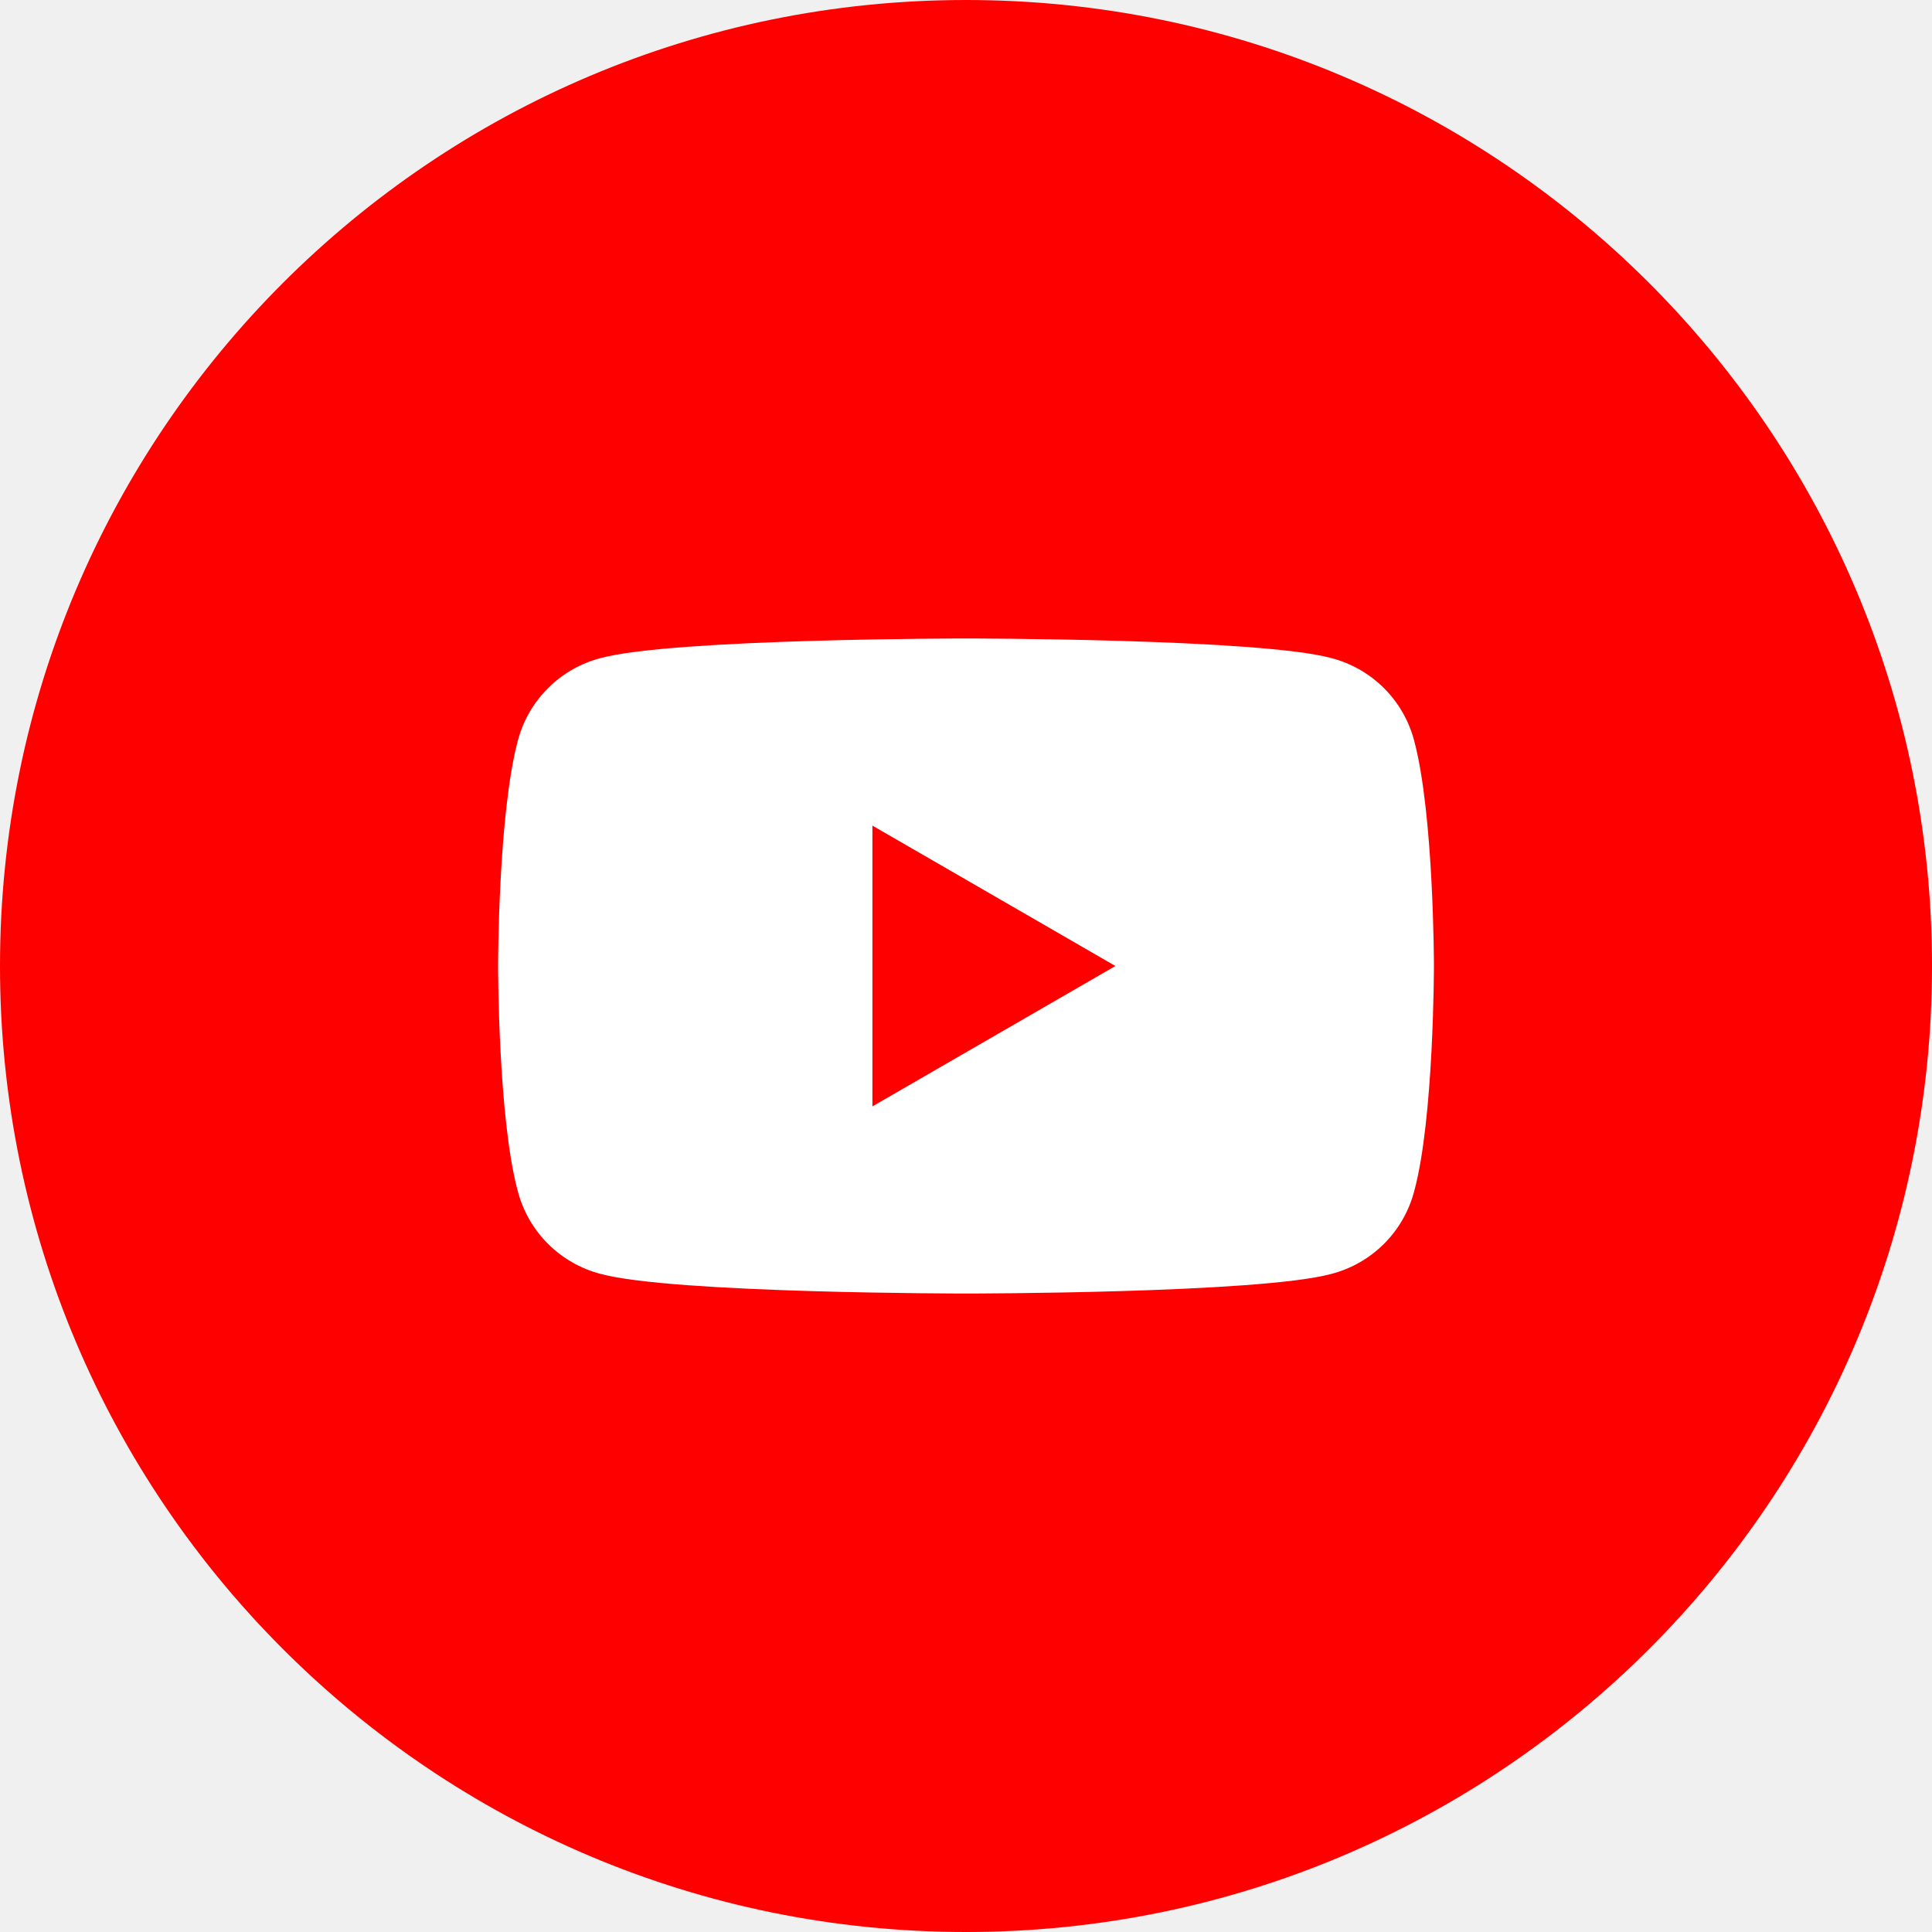
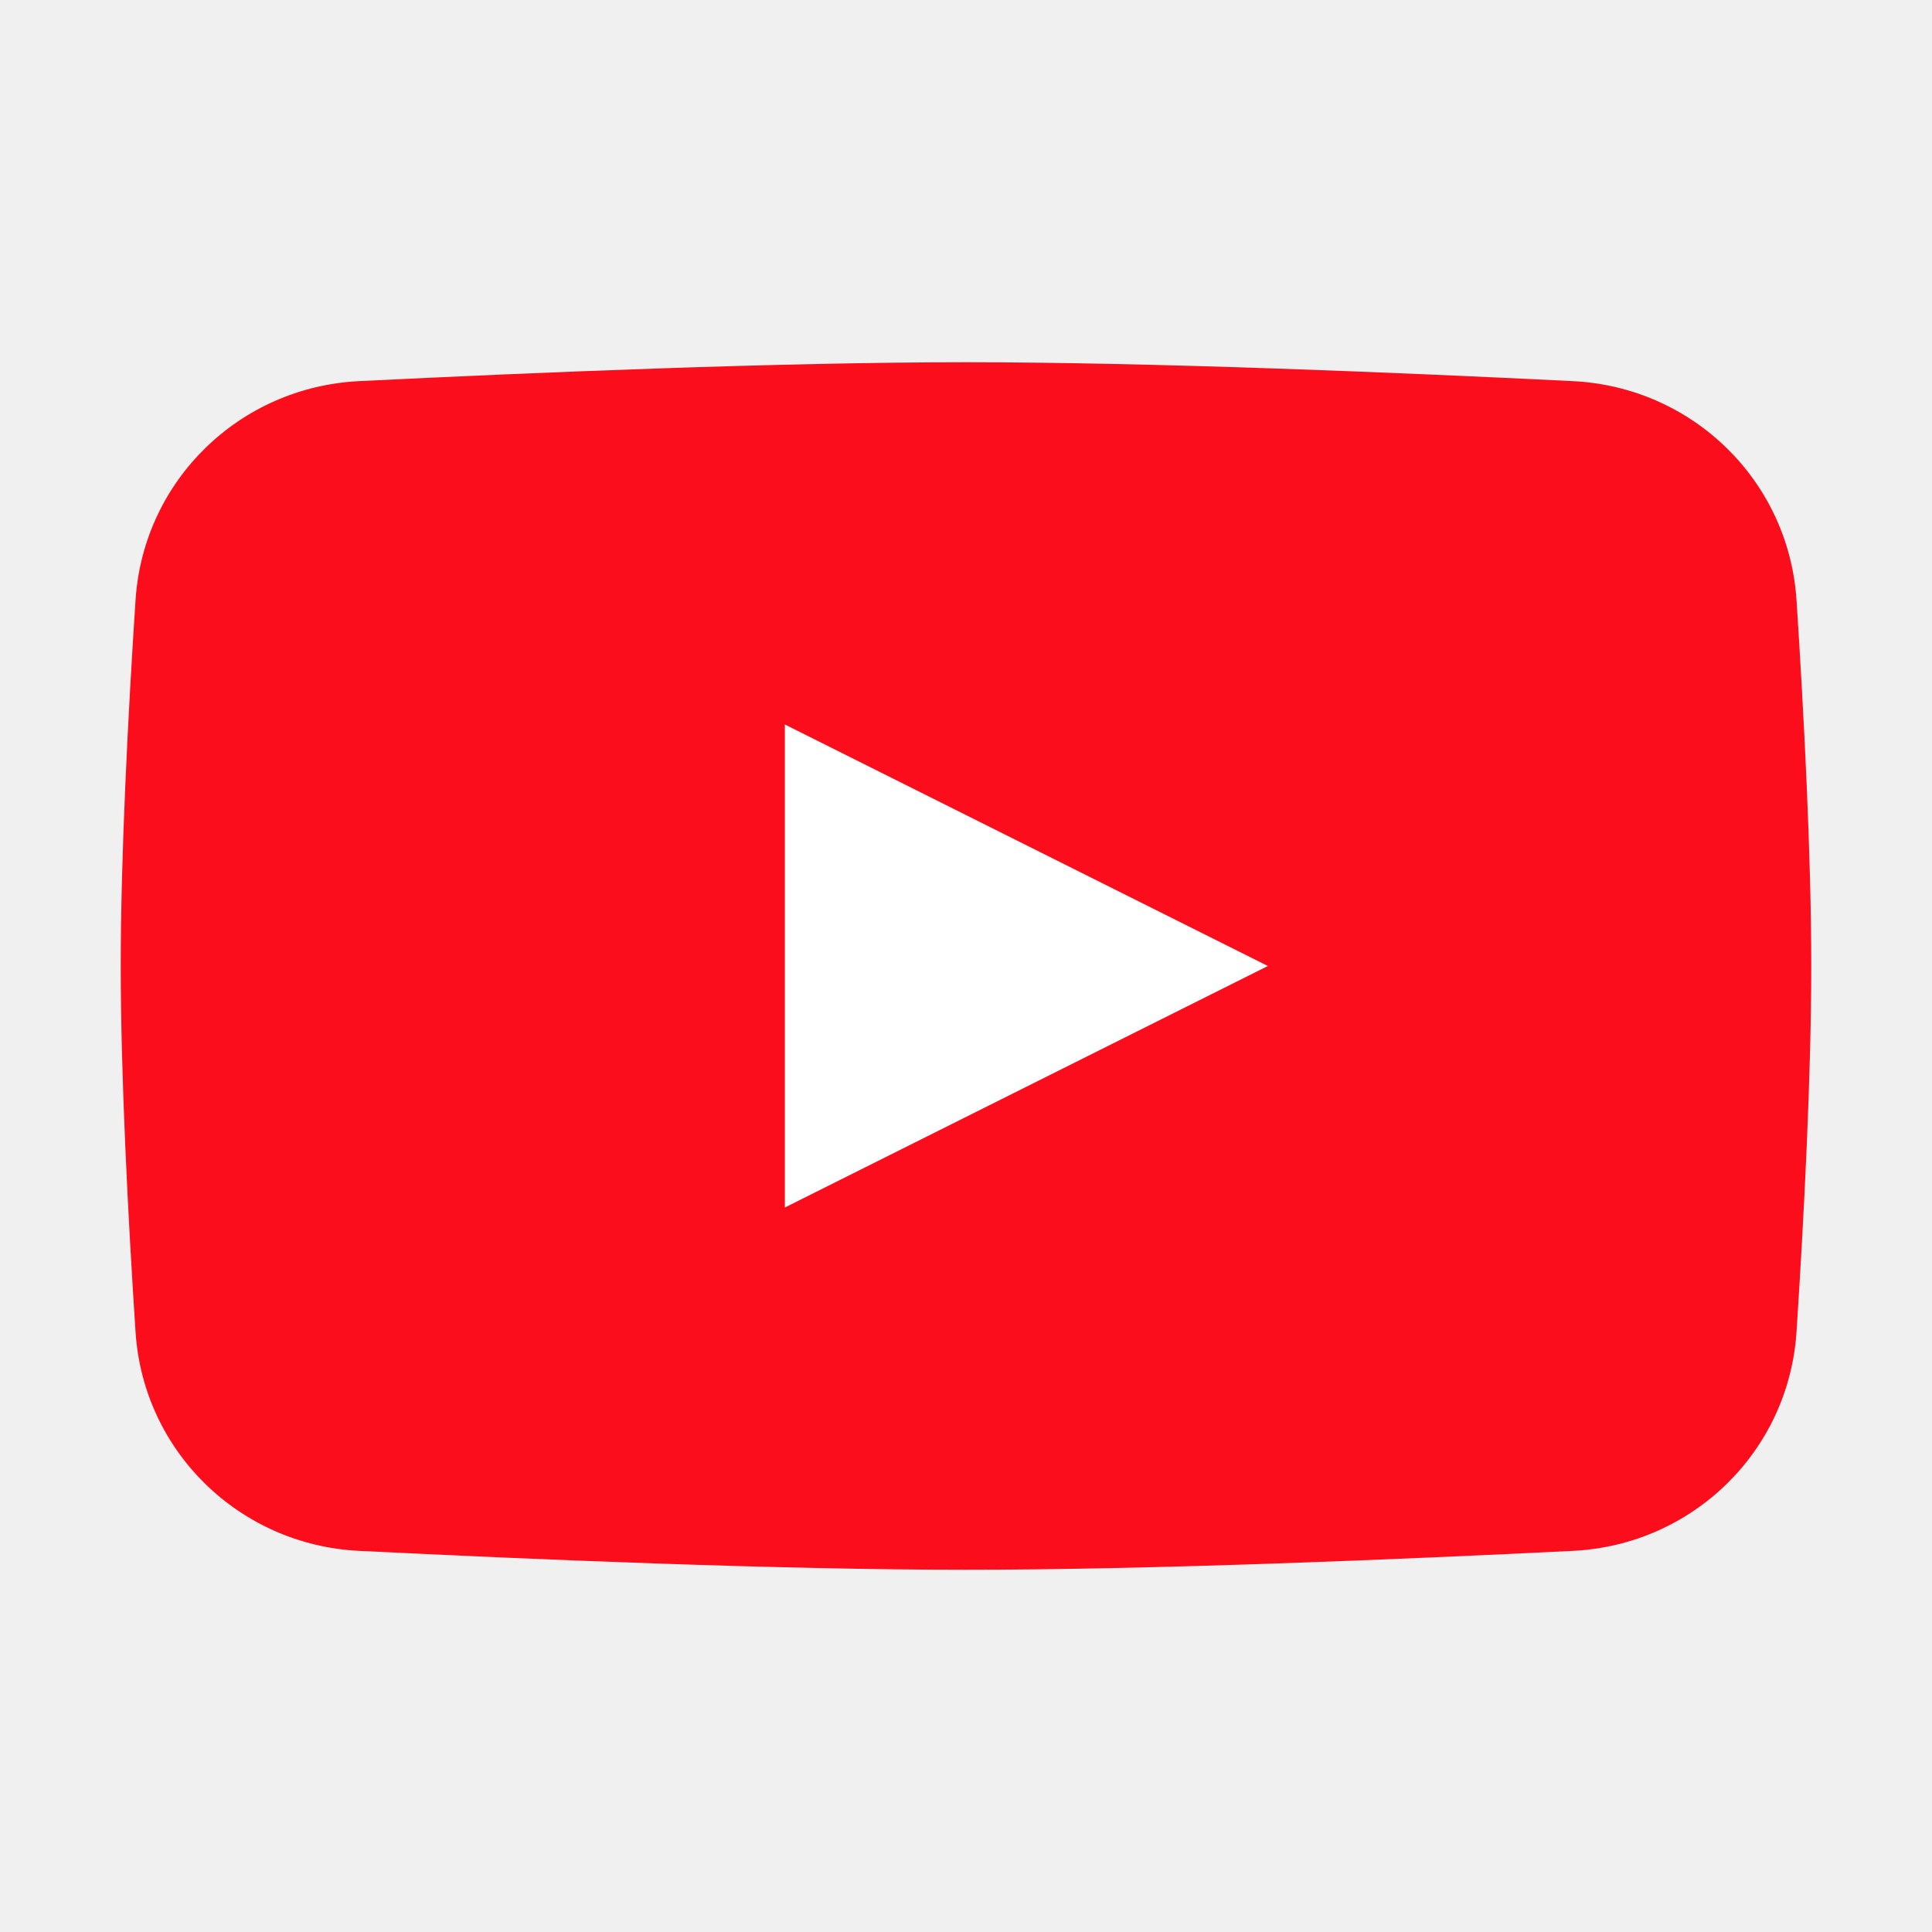
- <svg xmlns="http://www.w3.org/2000/svg" width="36" height="36" viewBox="0 0 36 36" fill="none">
-   <circle cx="18" cy="18" r="18" fill="#FF0000" />
-   <path d="M26.353 13.809C26.156 13.05 25.566 12.459 24.806 12.262C23.456 11.897 18 11.897 18 11.897C18 11.897 12.544 11.897 11.194 12.262C10.434 12.459 9.844 13.05 9.647 13.809C9.281 15.188 9.281 18 9.281 18C9.281 18 9.281 20.841 9.647 22.191C9.844 22.95 10.434 23.541 11.194 23.738C12.544 24.103 18 24.103 18 24.103C18 24.103 23.456 24.103 24.806 23.738C25.566 23.541 26.156 22.95 26.353 22.191C26.719 20.841 26.719 18 26.719 18C26.719 18 26.719 15.188 26.353 13.809ZM16.256 20.616V15.384L20.784 18L16.256 20.616Z" fill="white" />
+ <svg xmlns="http://www.w3.org/2000/svg" width="32" height="32" viewBox="0 0 32 32" fill="none">
+   <path d="M2.245 9.941C2.373 7.962 3.964 6.412 5.944 6.313C8.812 6.171 12.912 6 16 6C19.088 6 23.188 6.171 26.055 6.313C28.036 6.412 29.627 7.962 29.756 9.941C29.879 11.837 30 14.17 30 16C30 17.83 29.879 20.163 29.756 22.059C29.627 24.038 28.036 25.588 26.055 25.687C23.188 25.829 19.088 26 16 26C12.912 26 8.812 25.829 5.944 25.687C3.964 25.588 2.373 24.038 2.245 22.059C2.121 20.163 2 17.83 2 16C2 14.17 2.121 11.837 2.245 9.941Z" fill="#FC0D1B" />
+   <path d="M13 12V20L21 16L13 12Z" fill="white" />
</svg>
